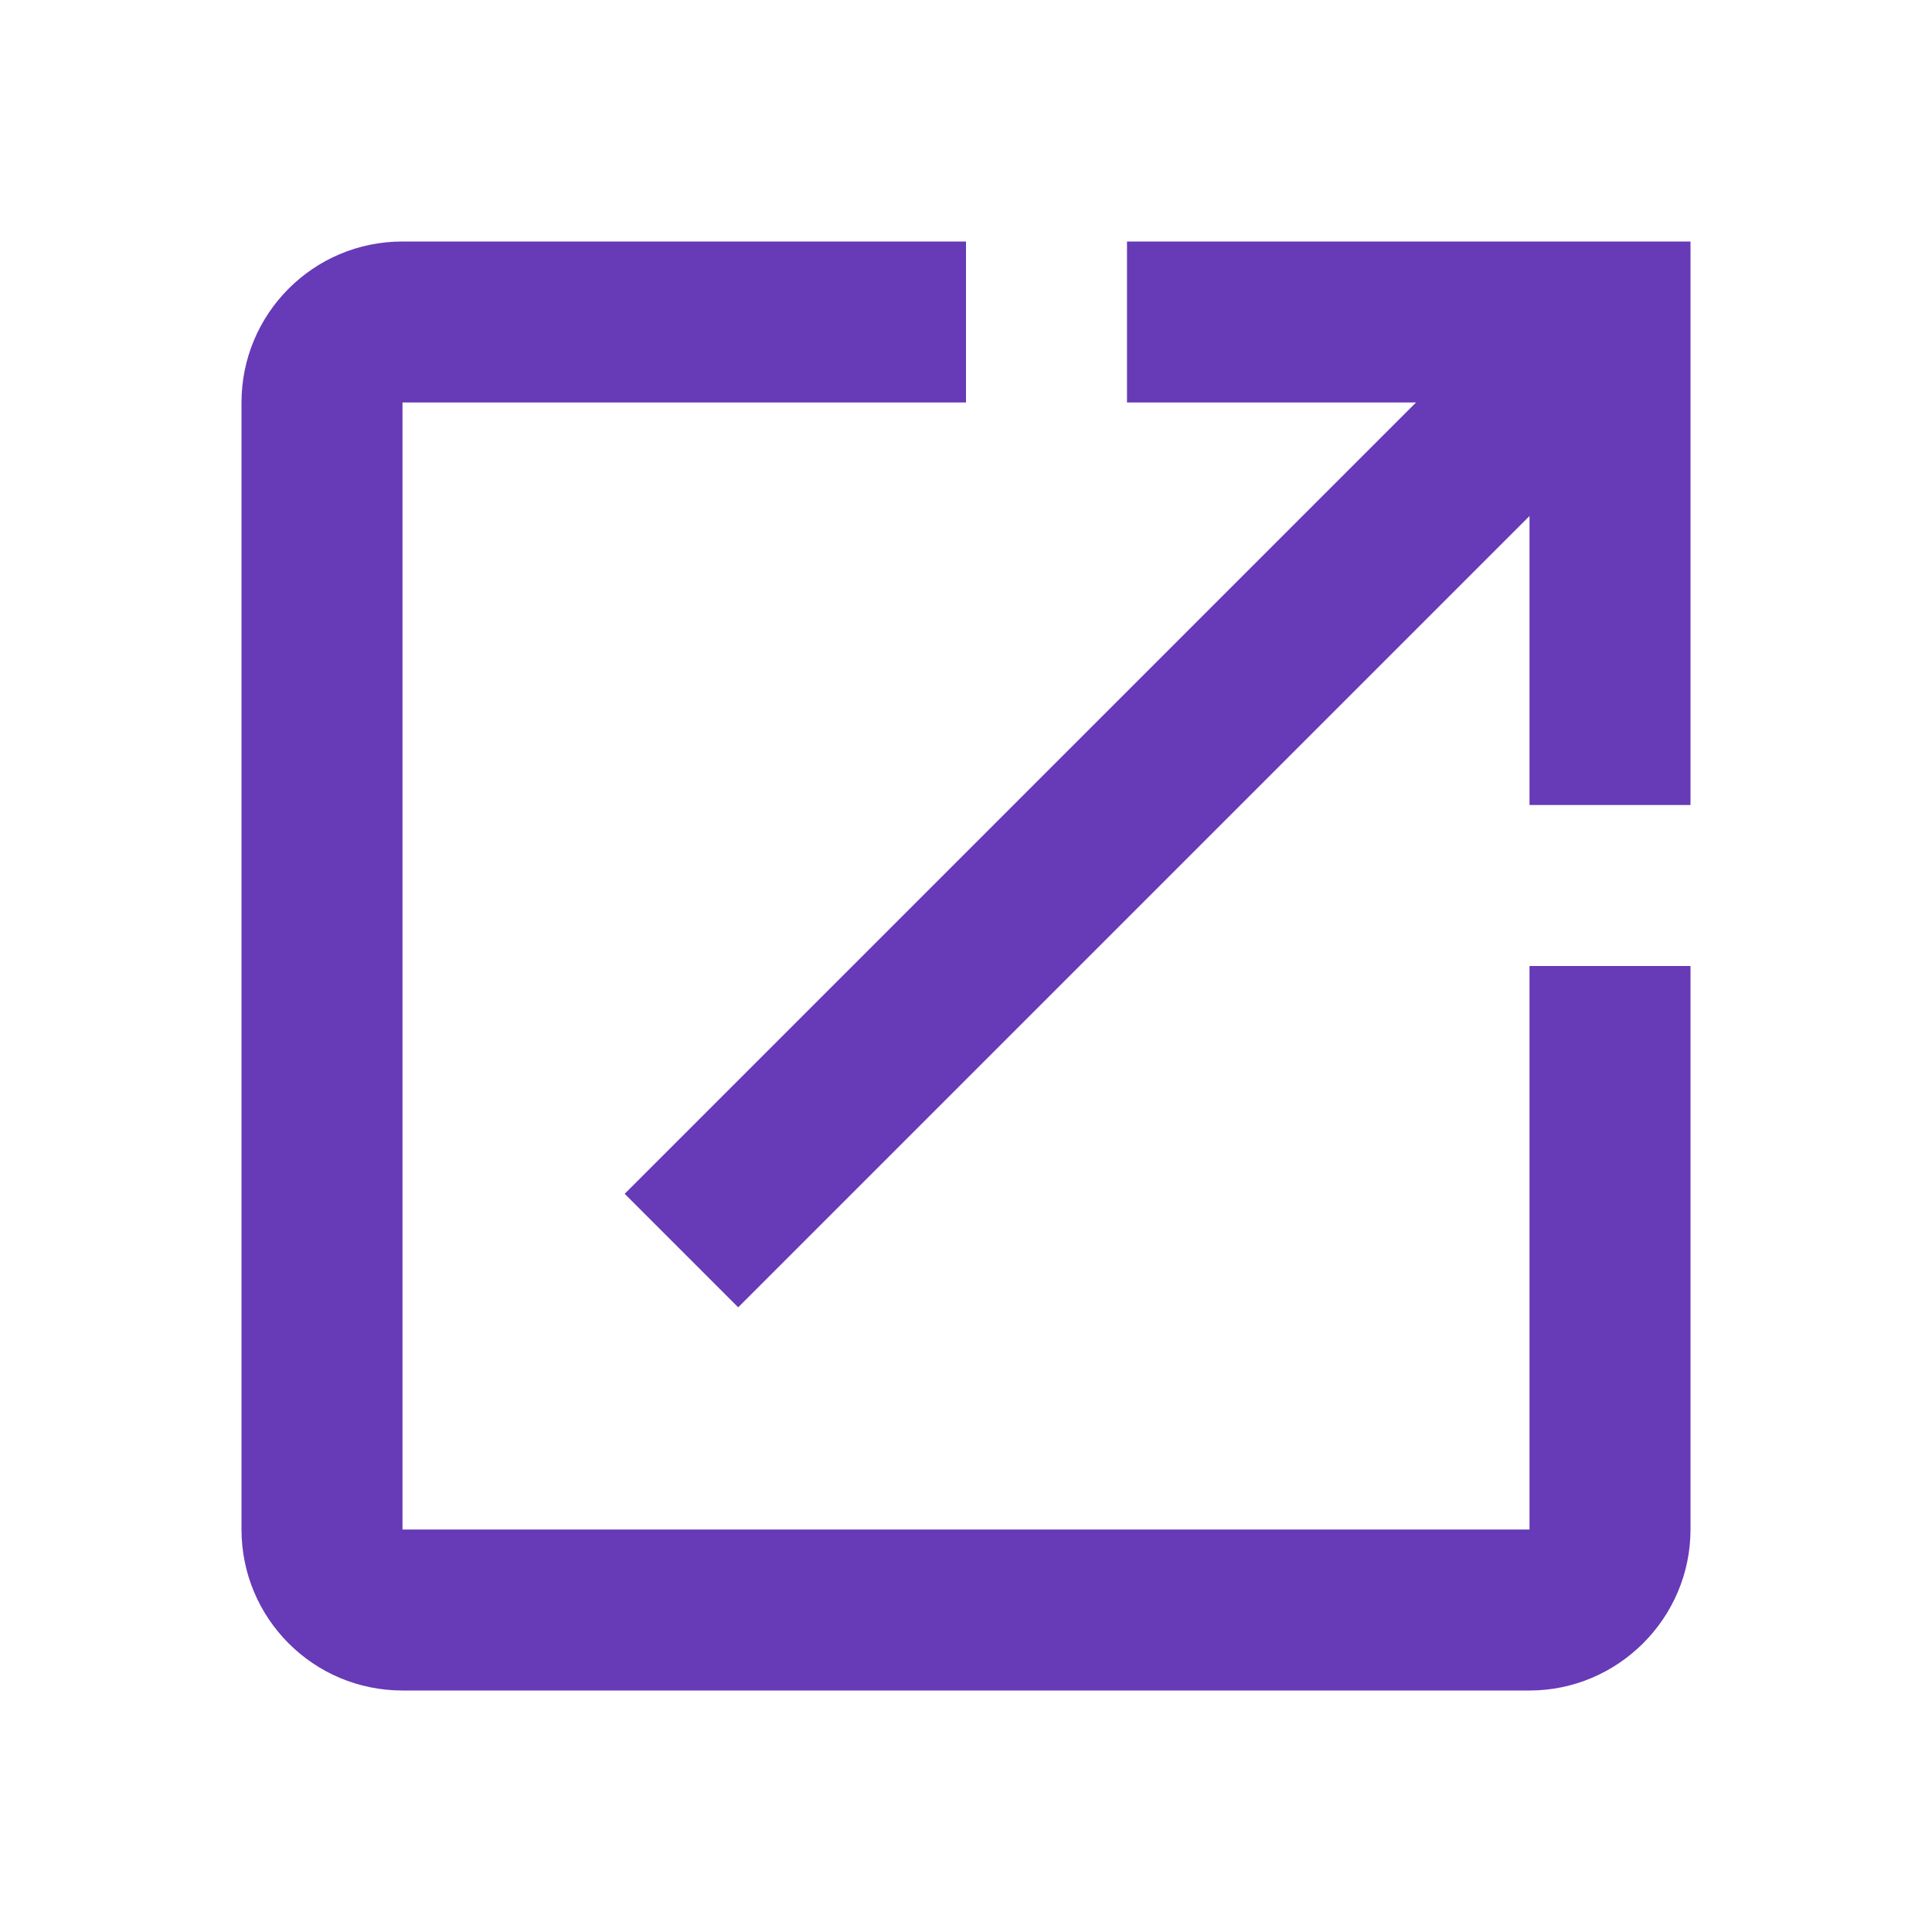
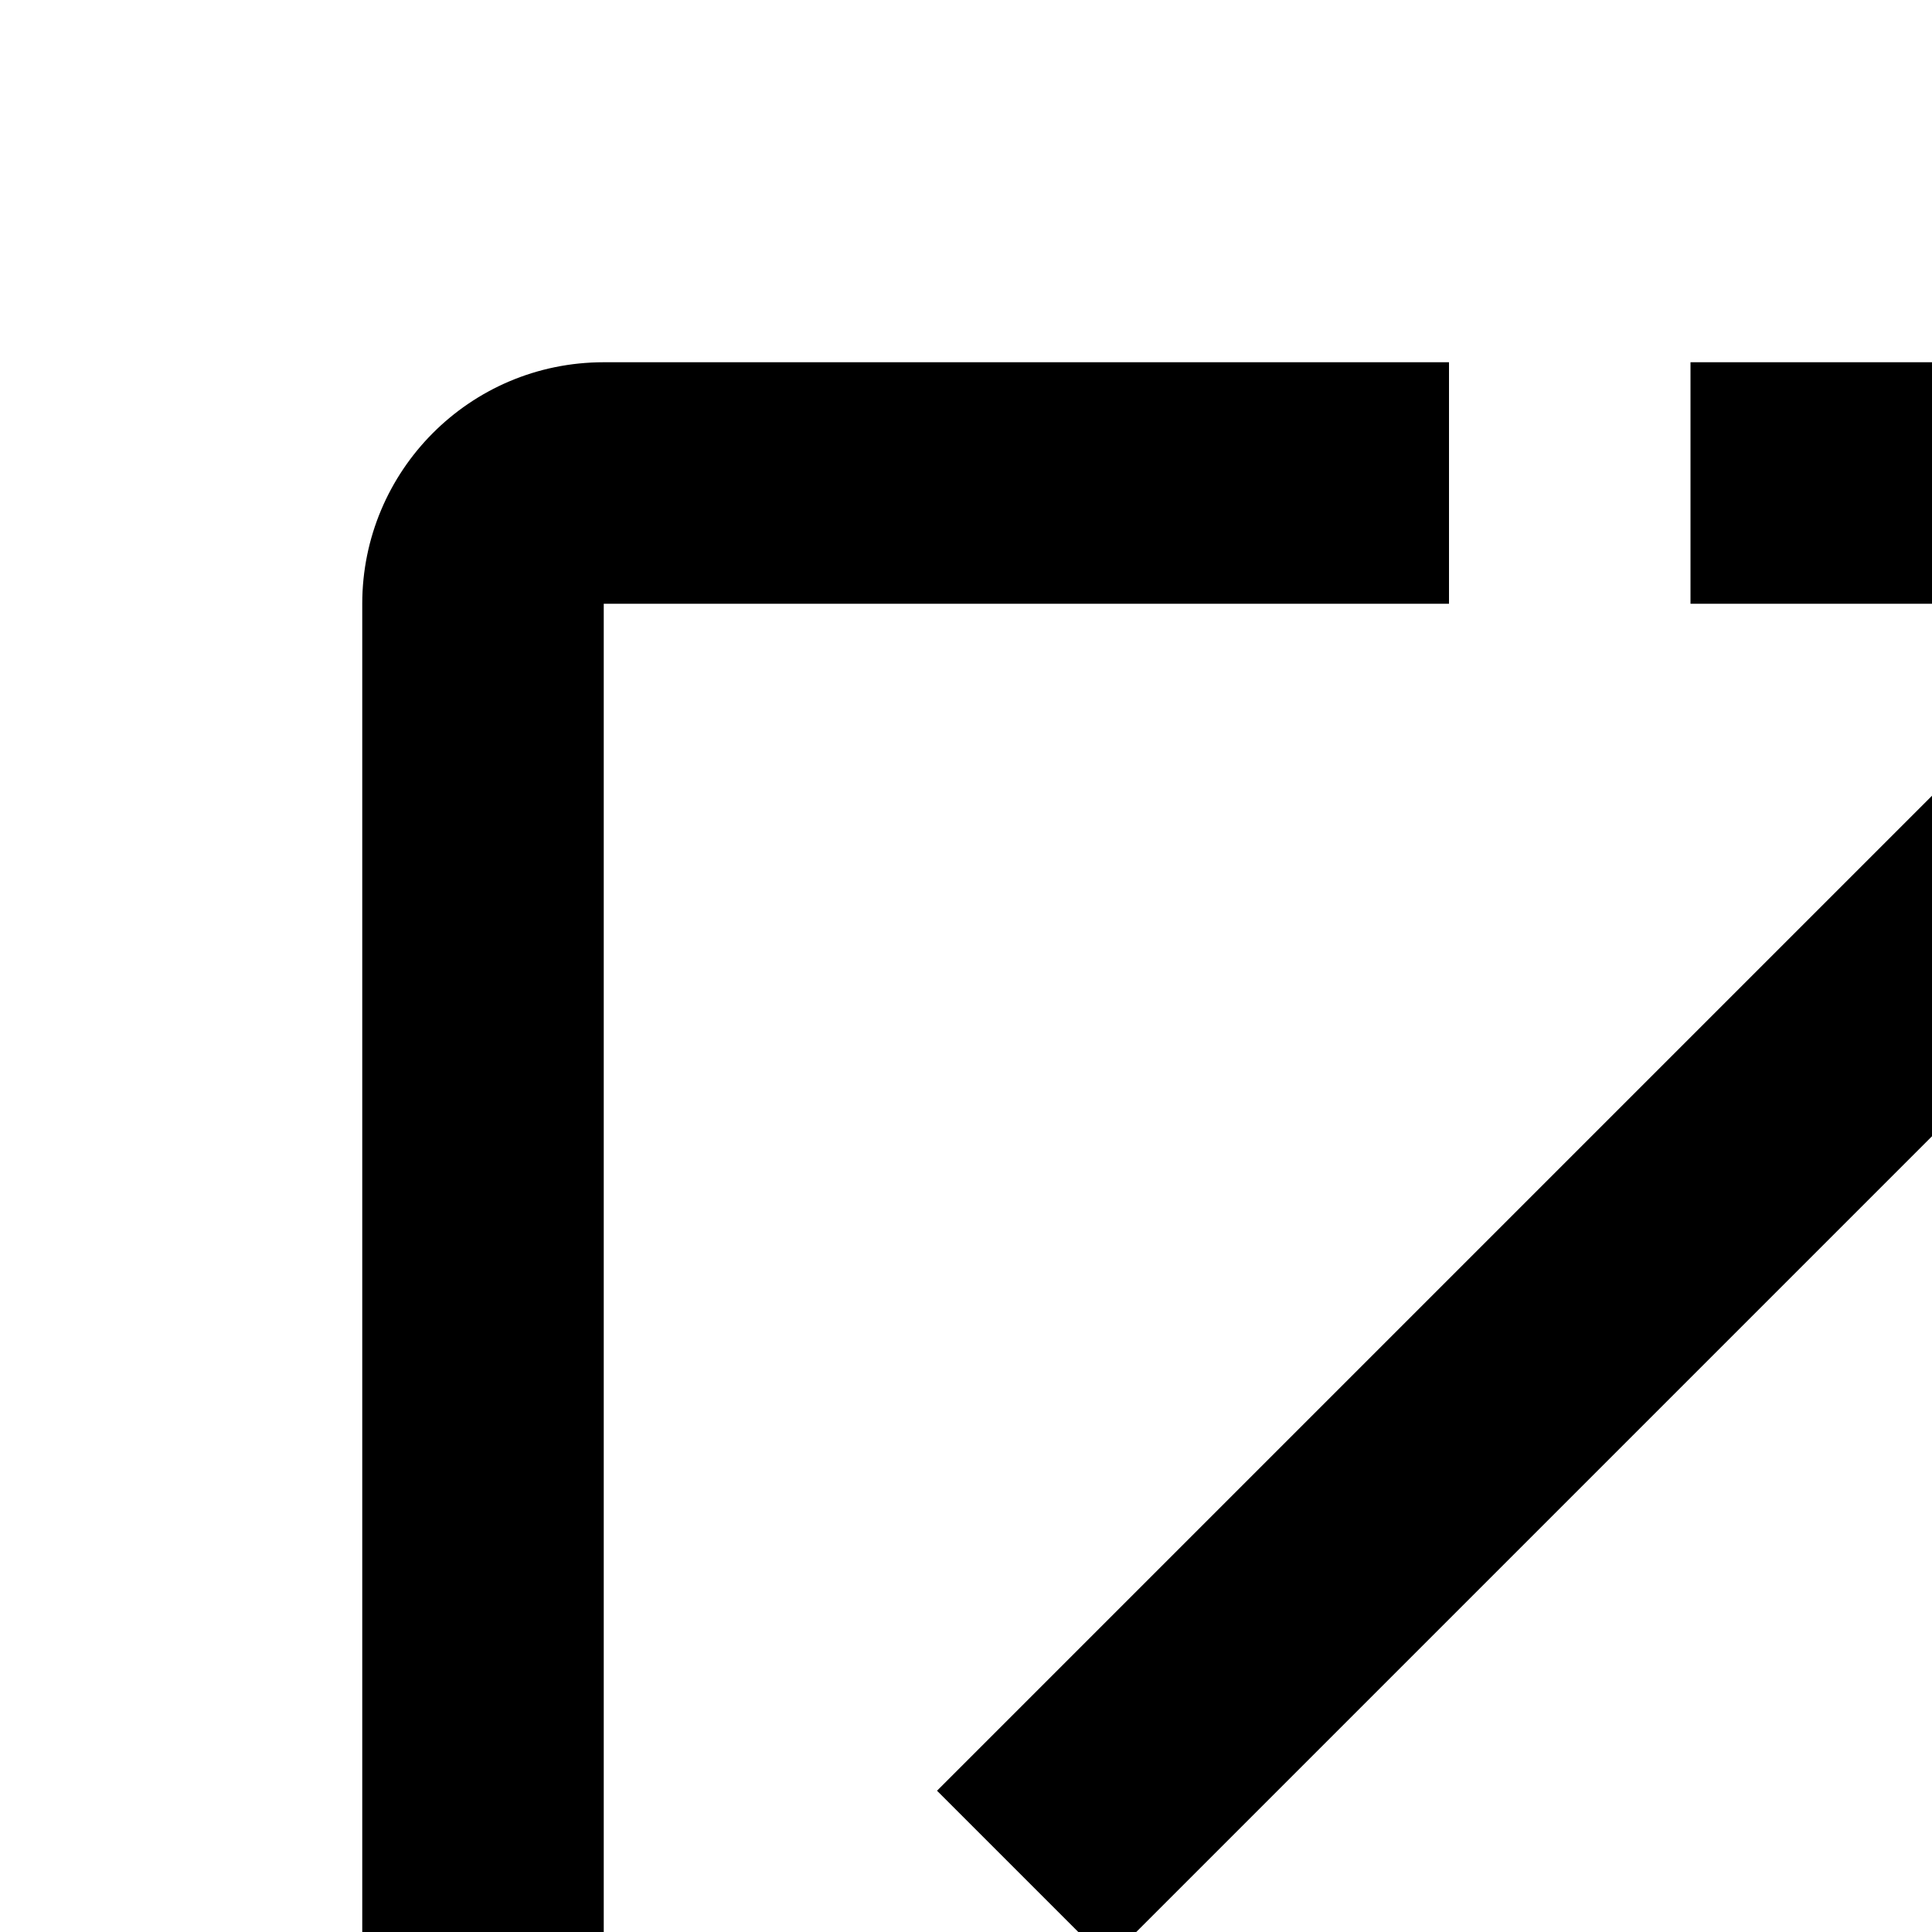
- <svg xmlns="http://www.w3.org/2000/svg" viewBox="0 0 24 24" fill="#673ab7" width="18px" height="18px">
+ <svg xmlns="http://www.w3.org/2000/svg" viewBox="0 0 16 16" width="16px" height="16px">
  <path d="M0 0h24v24H0z" fill="none" />
  <path d="M19 19H5V5h7V3H5c-1.11 0-2 .9-2 2v14c0 1.1.89 2 2 2h14c1.1 0 2-.9 2-2v-7h-2v7zM14 3v2h3.59l-9.83 9.83 1.41 1.41L19 6.41V10h2V3h-7z" />
</svg>
